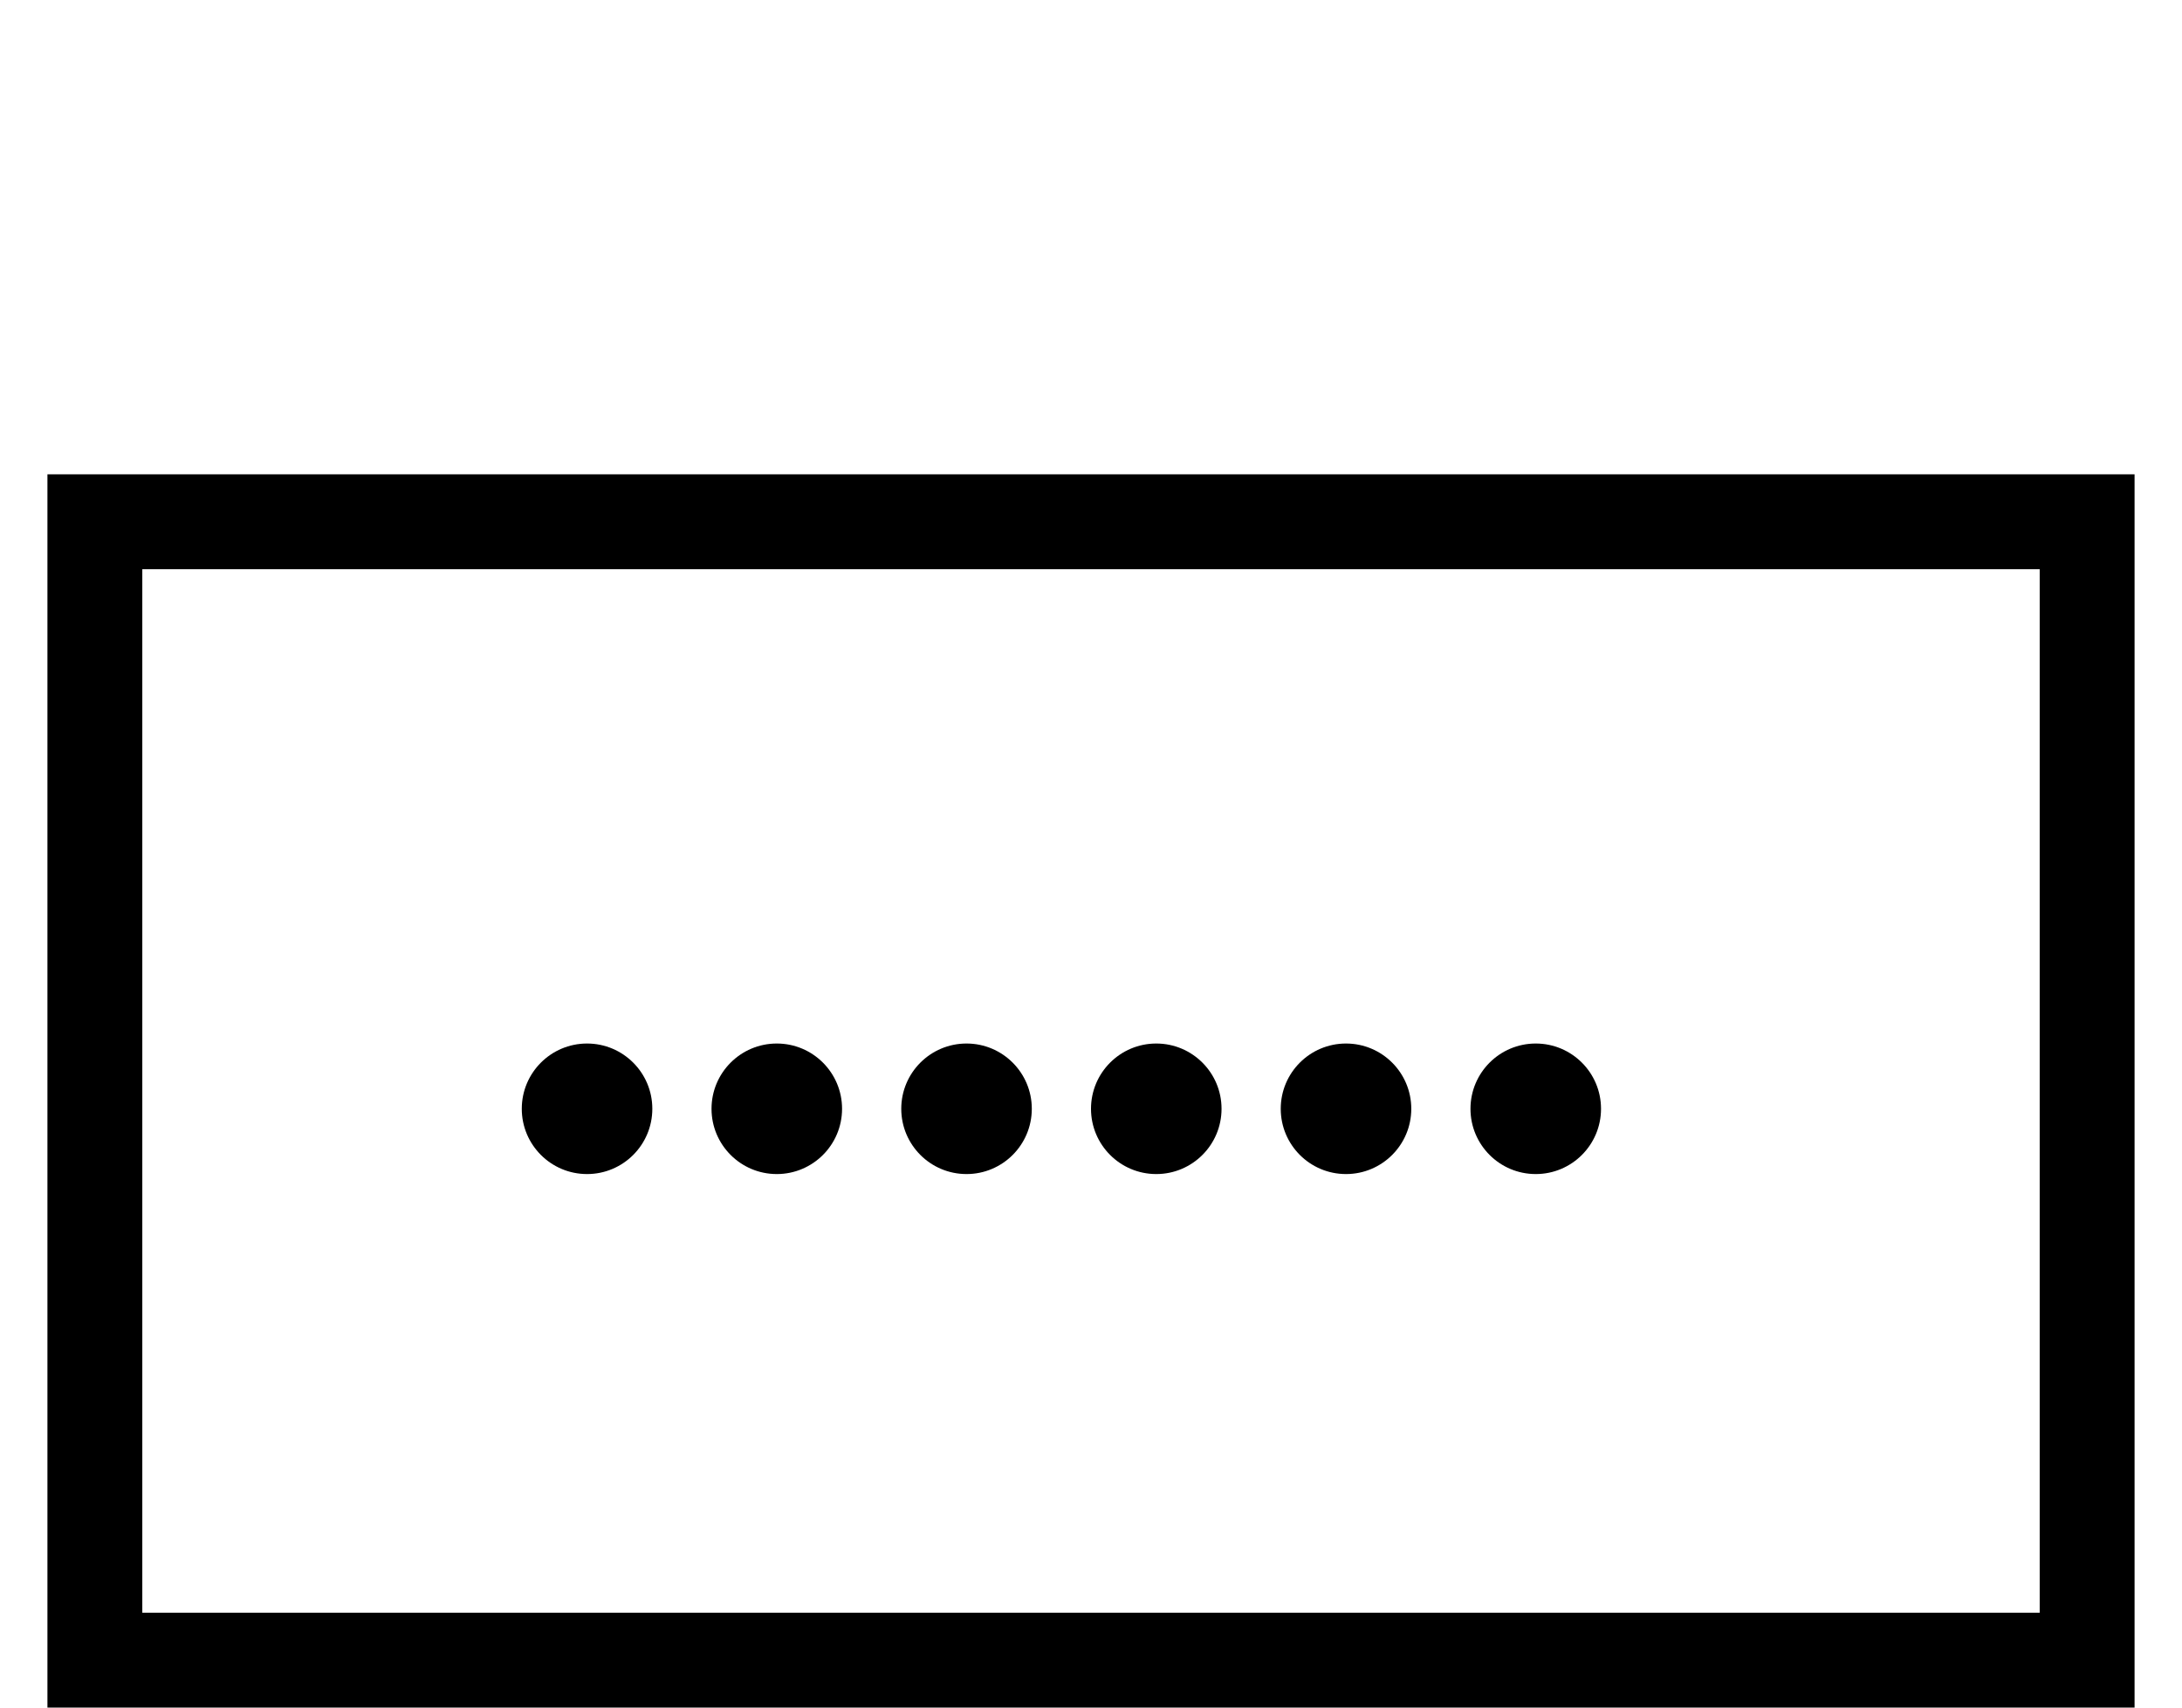
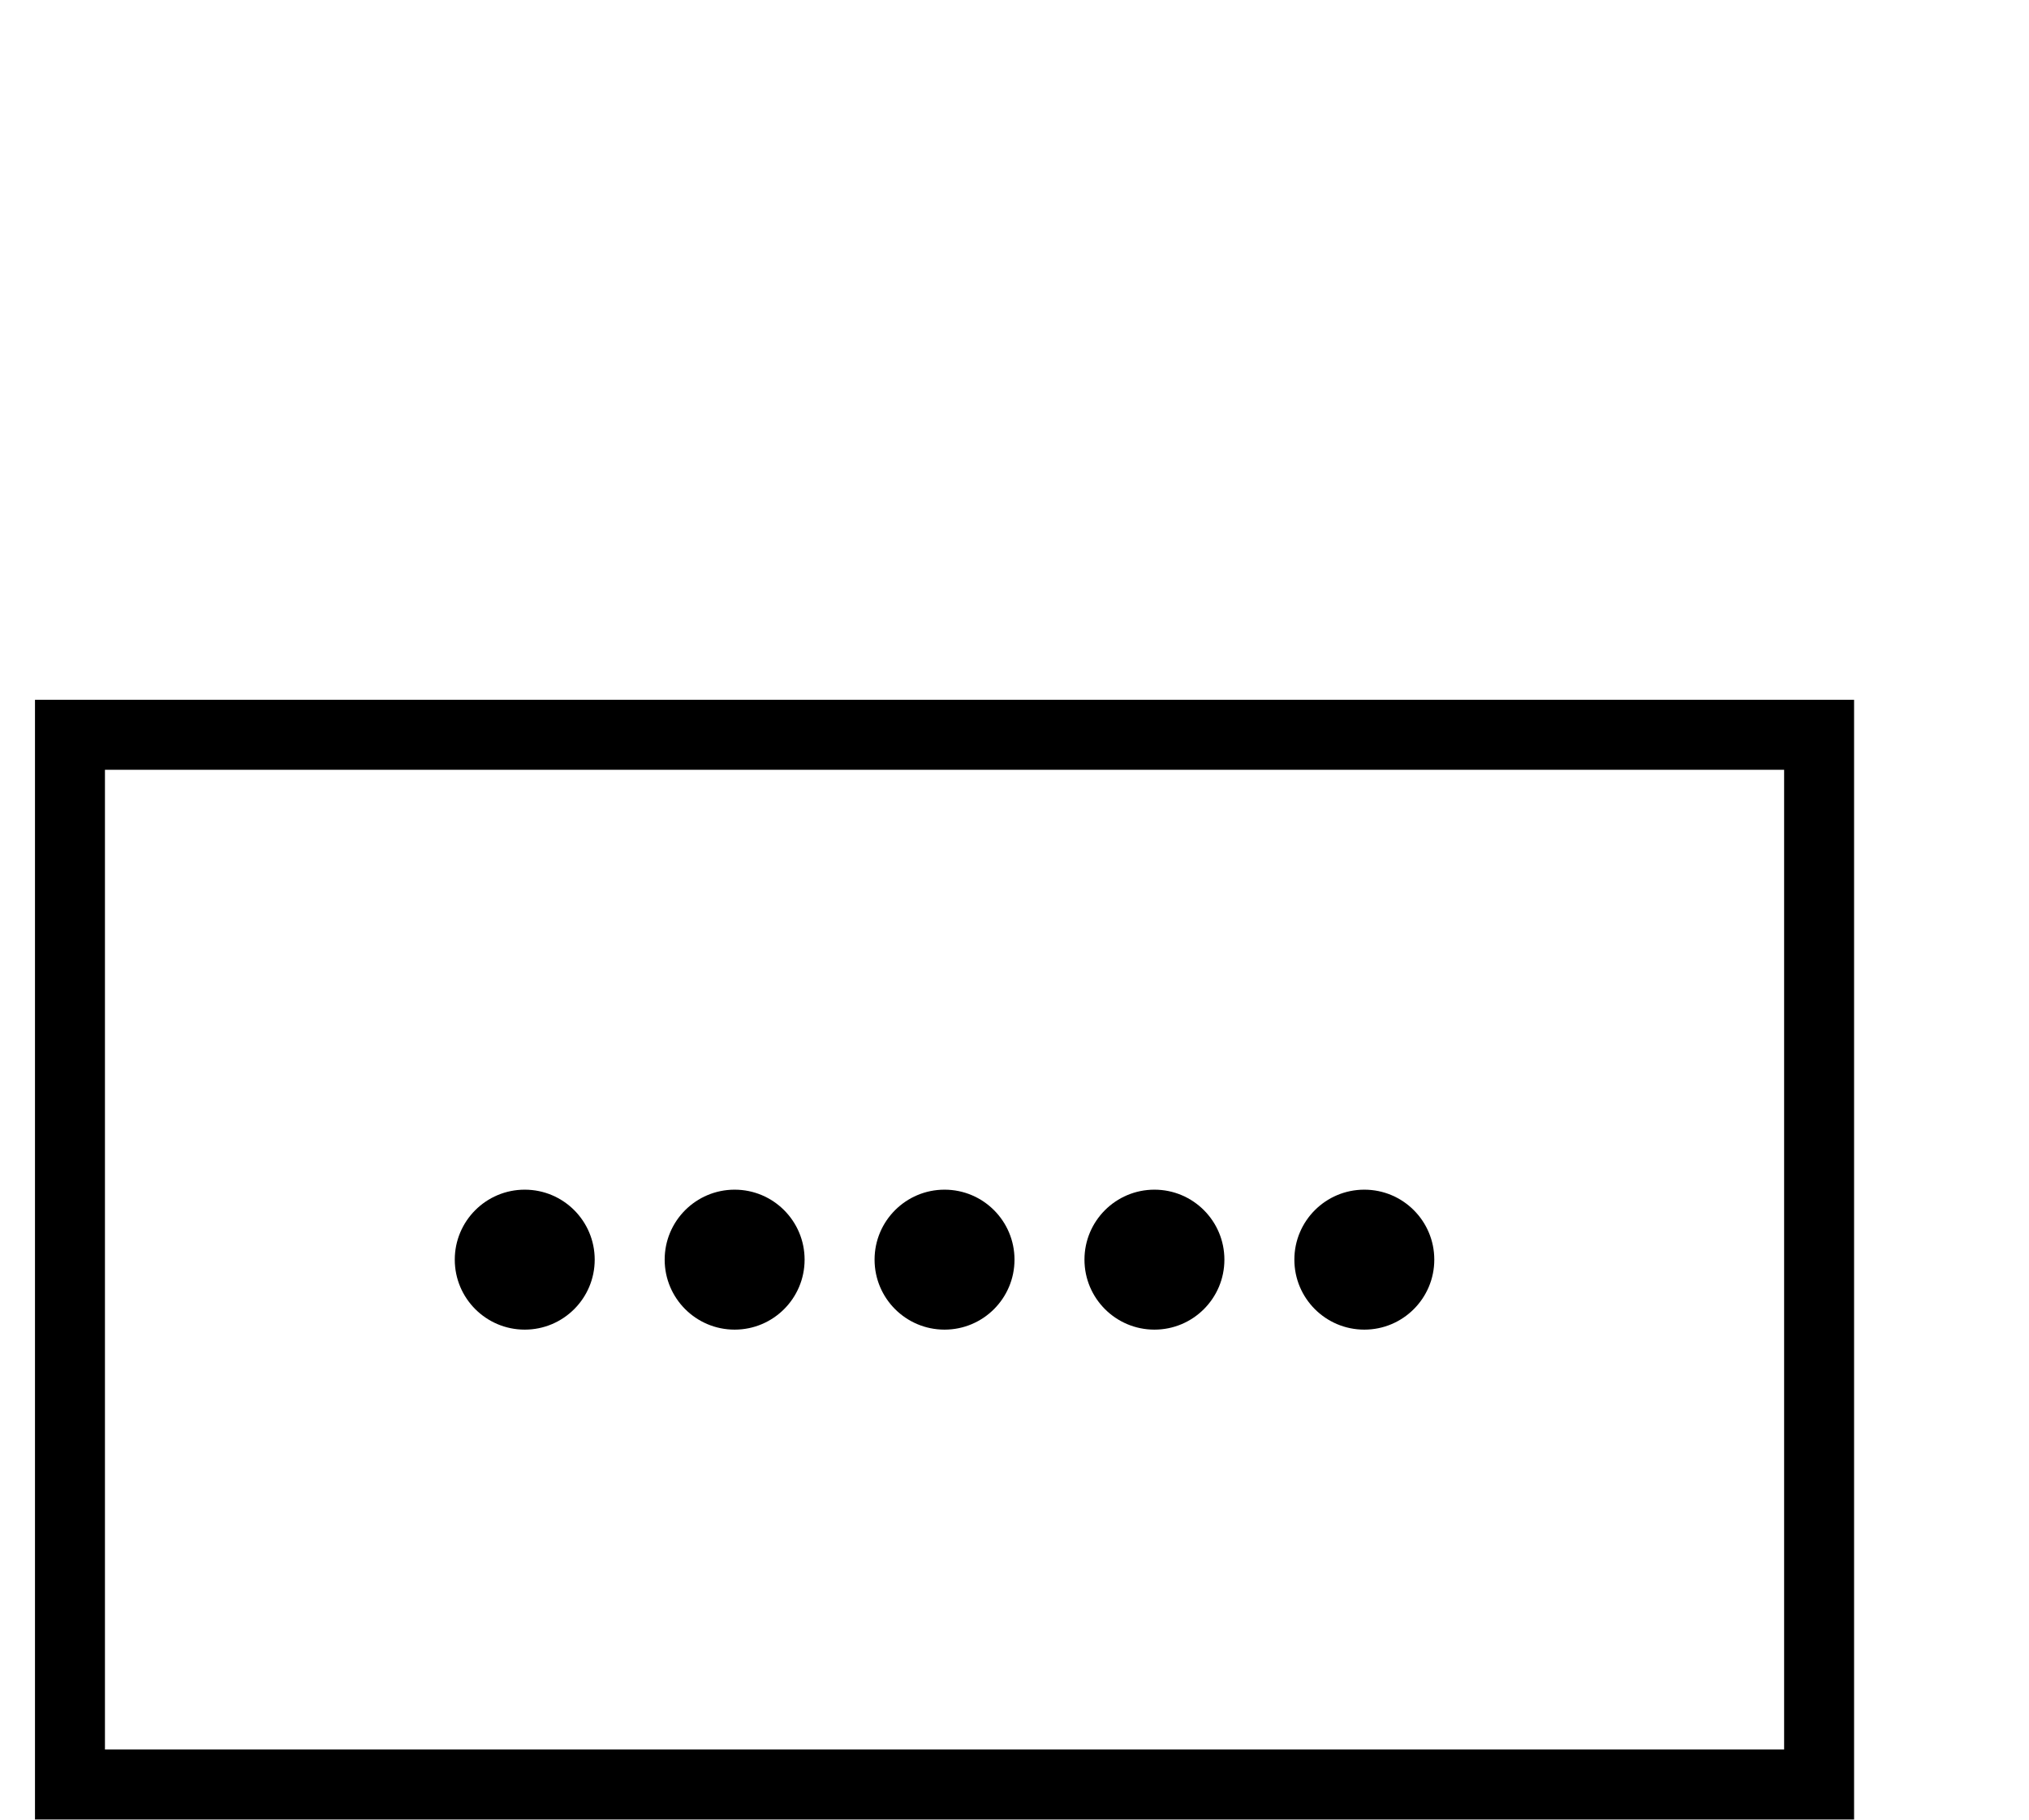
- <svg xmlns="http://www.w3.org/2000/svg" width="23" height="18" viewBox="0 0 23 18" fill="none">
-   <rect x="1" y="5.5" width="21" height="12" stroke="black" />
-   <circle cx="6.188" cy="11.688" r="0.688" fill="black" />
-   <circle cx="8.188" cy="11.688" r="0.688" fill="black" />
-   <circle cx="10.188" cy="11.688" r="0.688" fill="black" />
-   <circle cx="12.188" cy="11.688" r="0.688" fill="black" />
-   <circle cx="14.188" cy="11.688" r="0.688" fill="black" />
-   <circle cx="16.188" cy="11.688" r="0.688" fill="black" />
+ <svg xmlns="http://www.w3.org/2000/svg" width="29" height="26" viewBox="0 0 29 26" fill="none">
+   <rect x="1" y="10.5" width="25" height="15" stroke="black" />
+   <circle cx="7.5" cy="18" r="1" fill="black" />
+   <circle cx="10.5" cy="18" r="1" fill="black" />
+   <circle cx="13.5" cy="18" r="1" fill="black" />
+   <circle cx="16.5" cy="18" r="1" fill="black" />
+   <circle cx="19.5" cy="18" r="1" fill="black" />
</svg>
